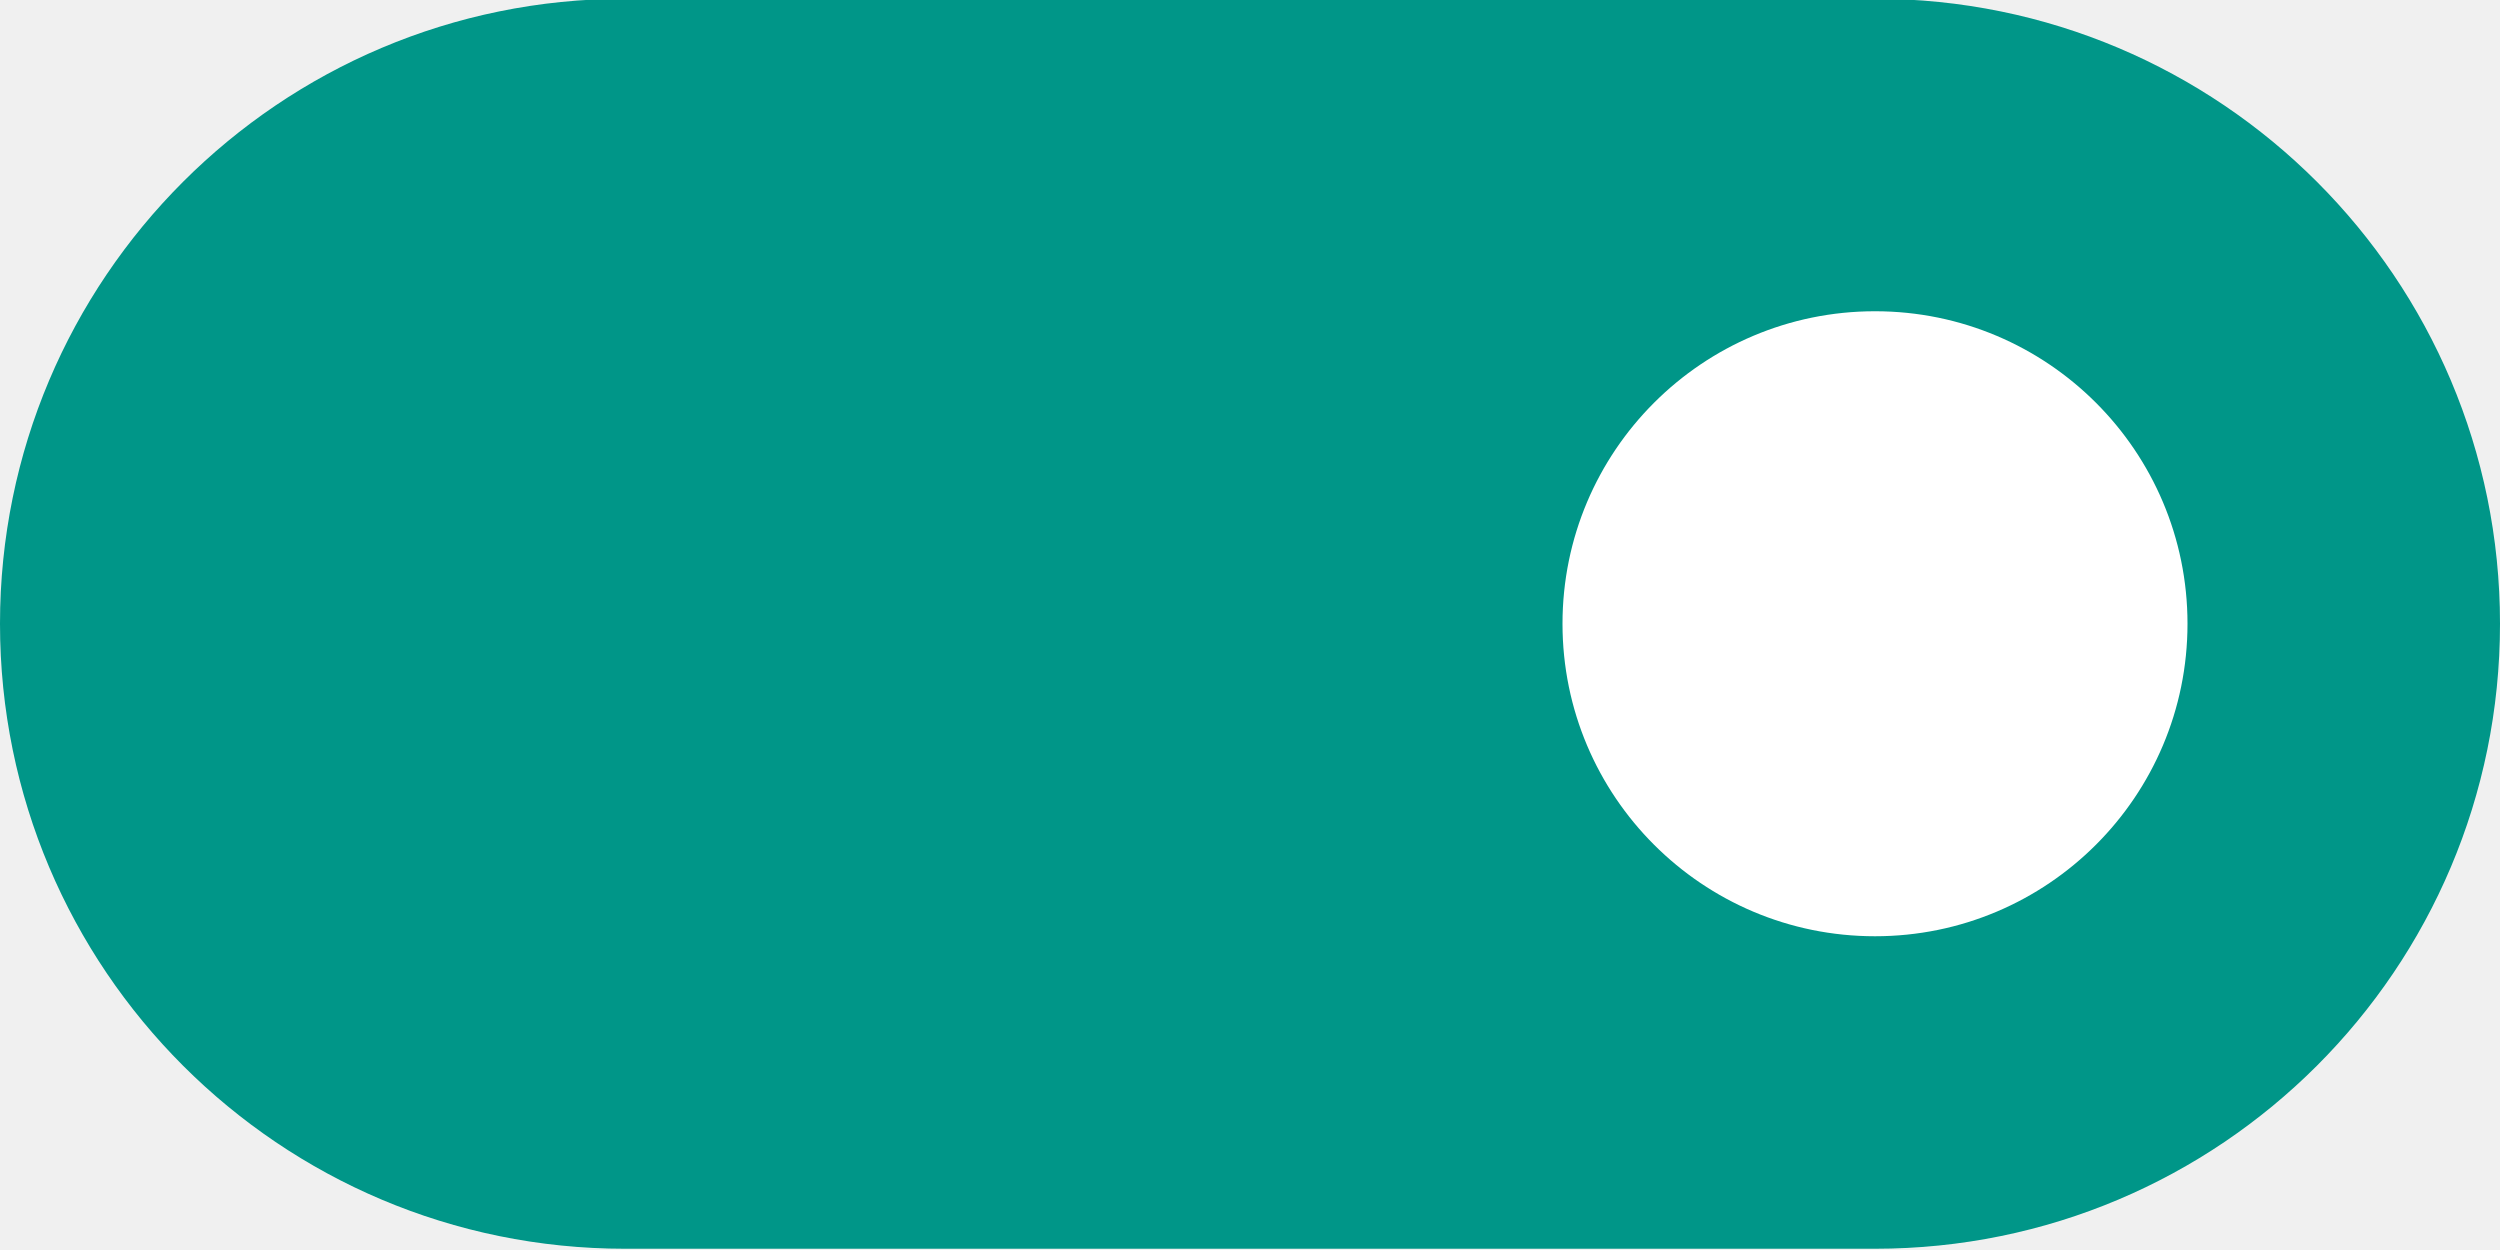
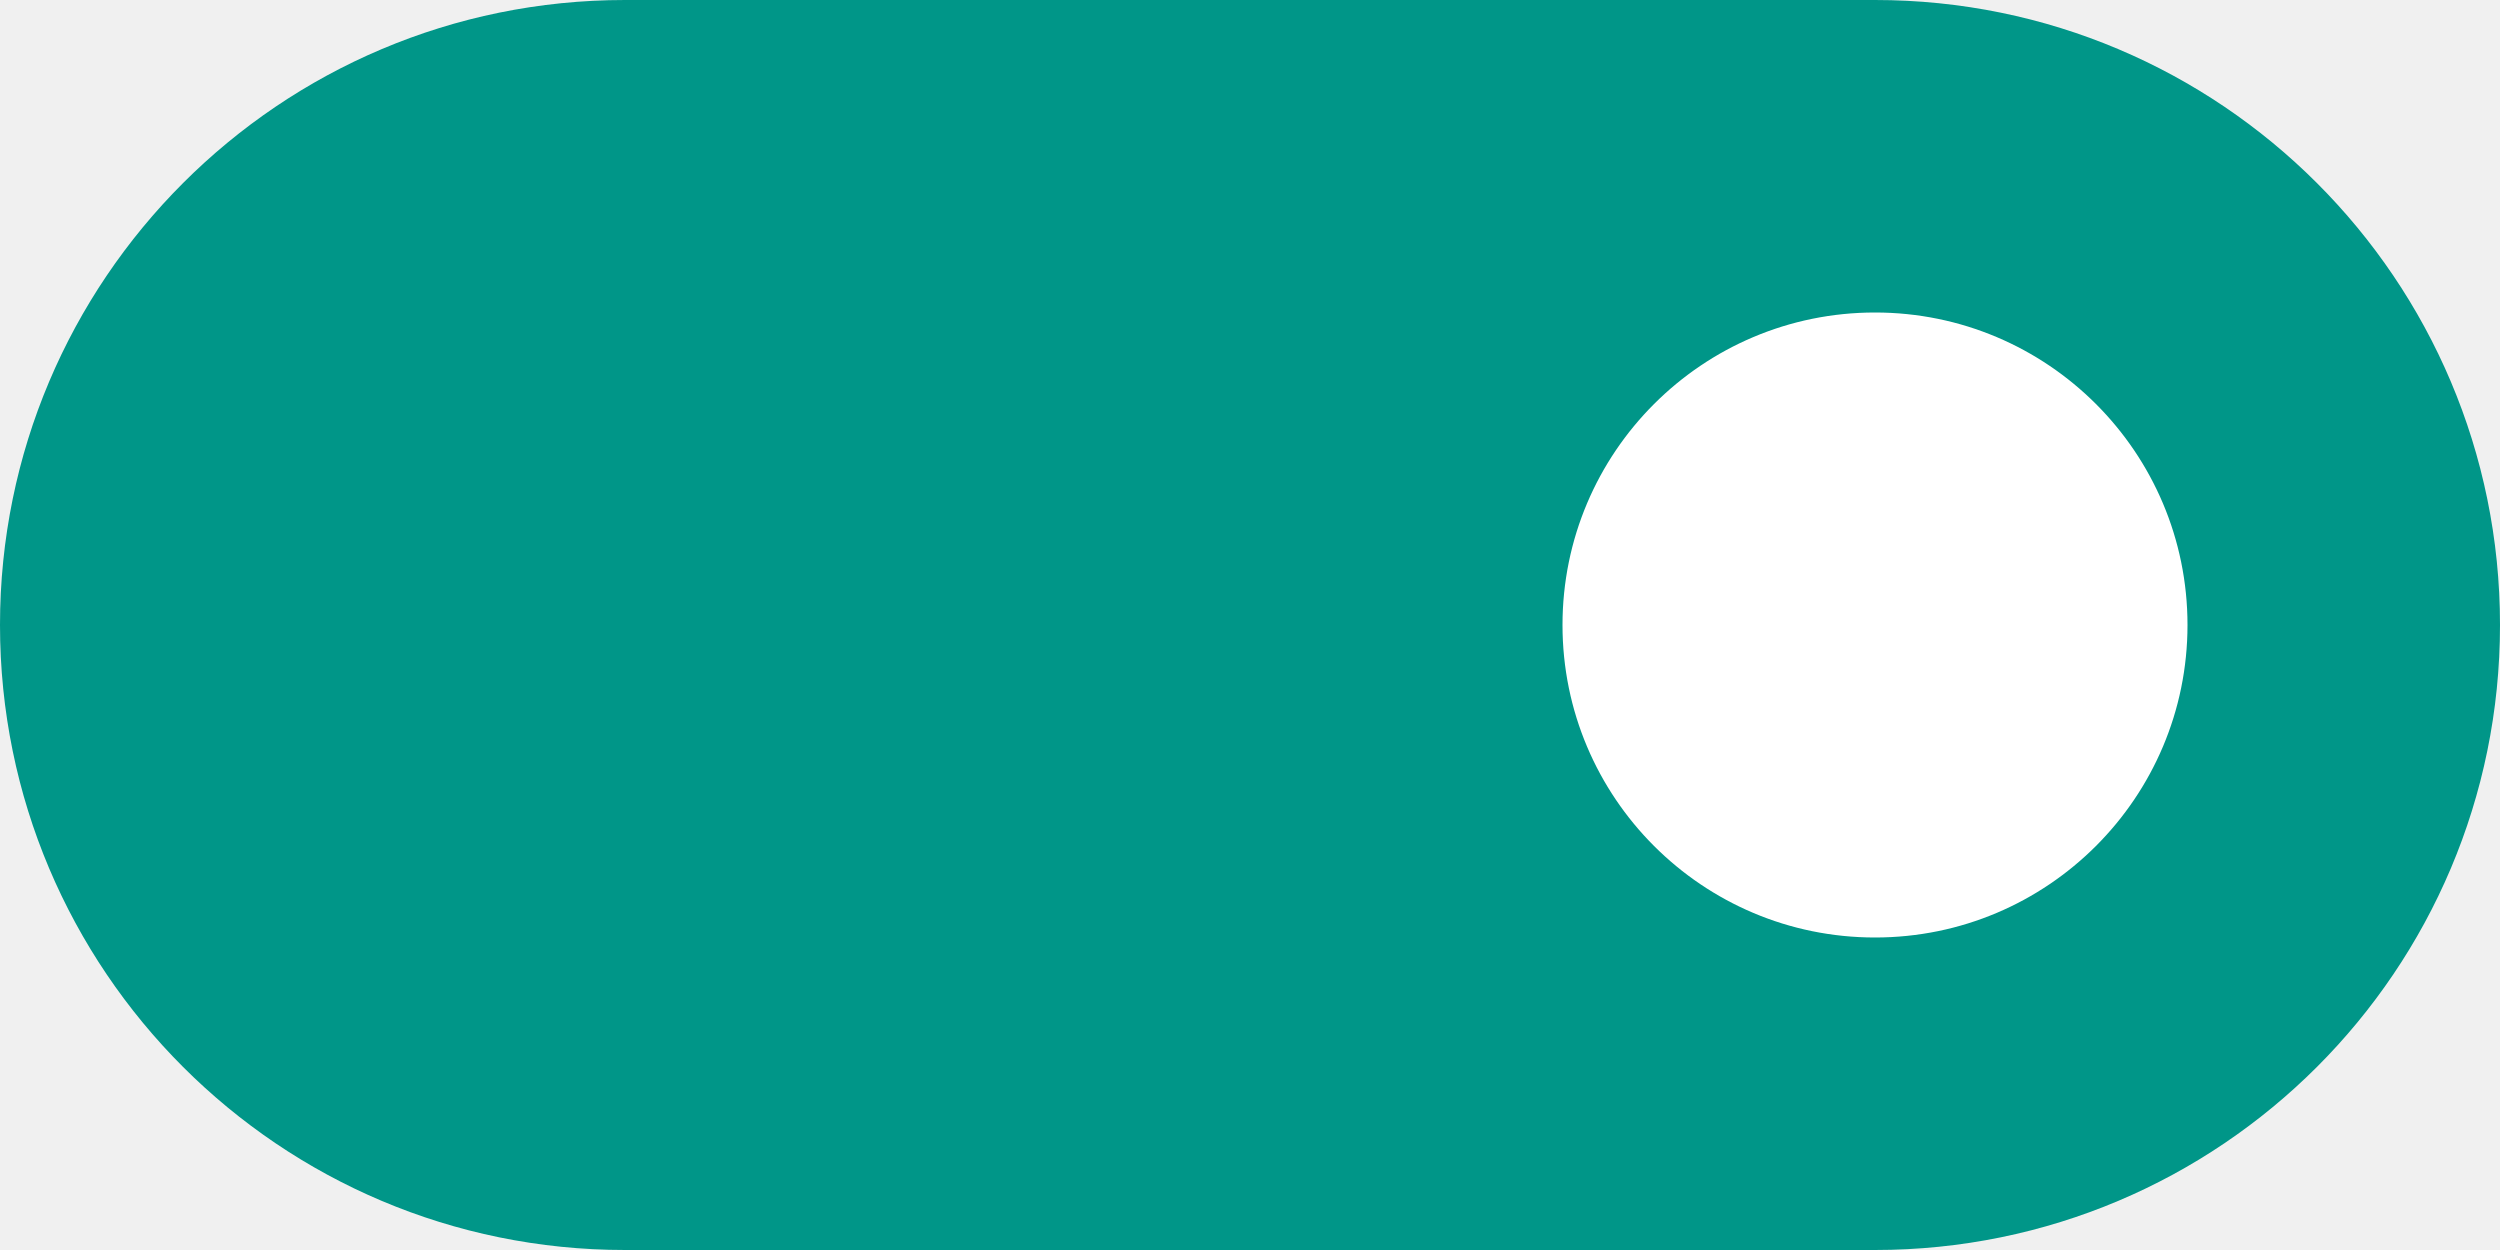
- <svg xmlns="http://www.w3.org/2000/svg" width="40" height="20" version="1.1">
-   <rect transform="scale(-1,1)" x="-40" y="-.02" width="40" height="20" rx="10" ry="10" fill="#009688" stroke-width="0" style="paint-order:stroke fill markers" />
-   <circle cx="30" cy="9.98" r="5" fill="#ffffff" stroke-width="0" style="paint-order:stroke fill markers" />
+ <svg xmlns="http://www.w3.org/2000/svg" width="40" height="20" version="1.1" id="svg6">
+   <defs id="defs10" />
+   <rect transform="scale(-1,1)" x="-40" y="0" width="40" height="20" rx="10" ry="10" style="fill:#009688" id="rect2" />
+   <circle cx="30" cy="10" r="5" id="circle4" style="fill:#ffffff" />
</svg>
